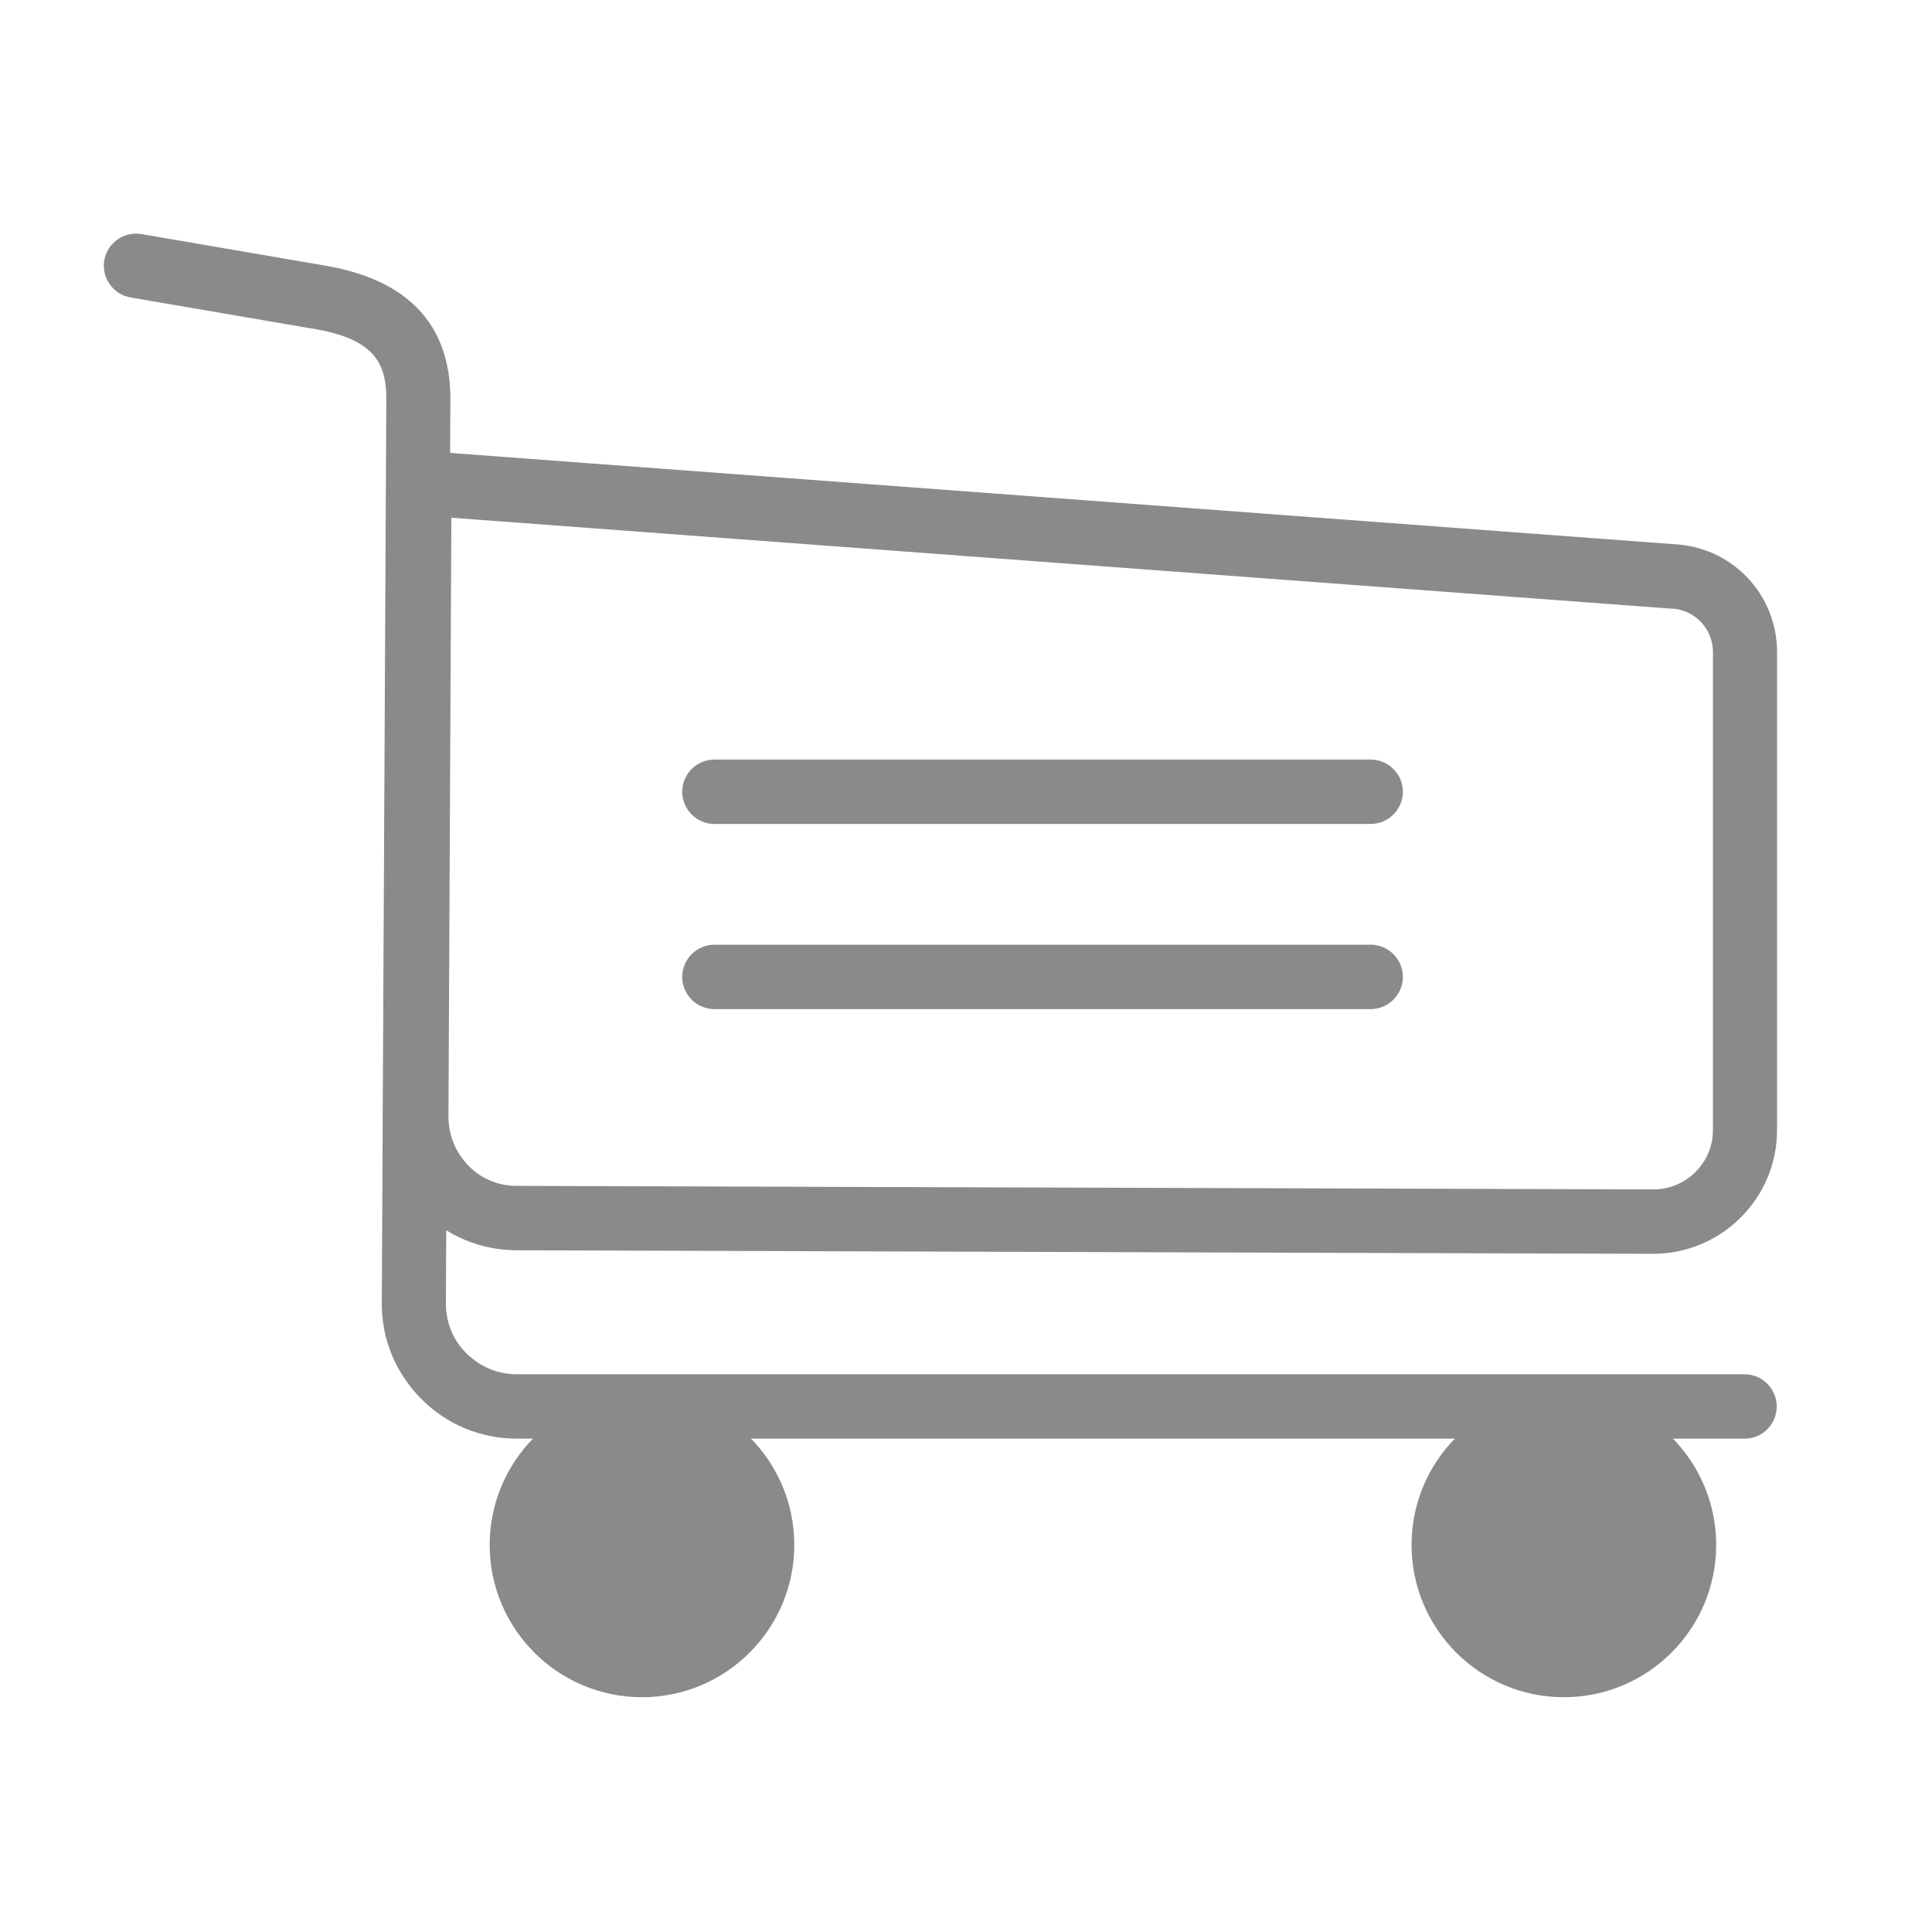
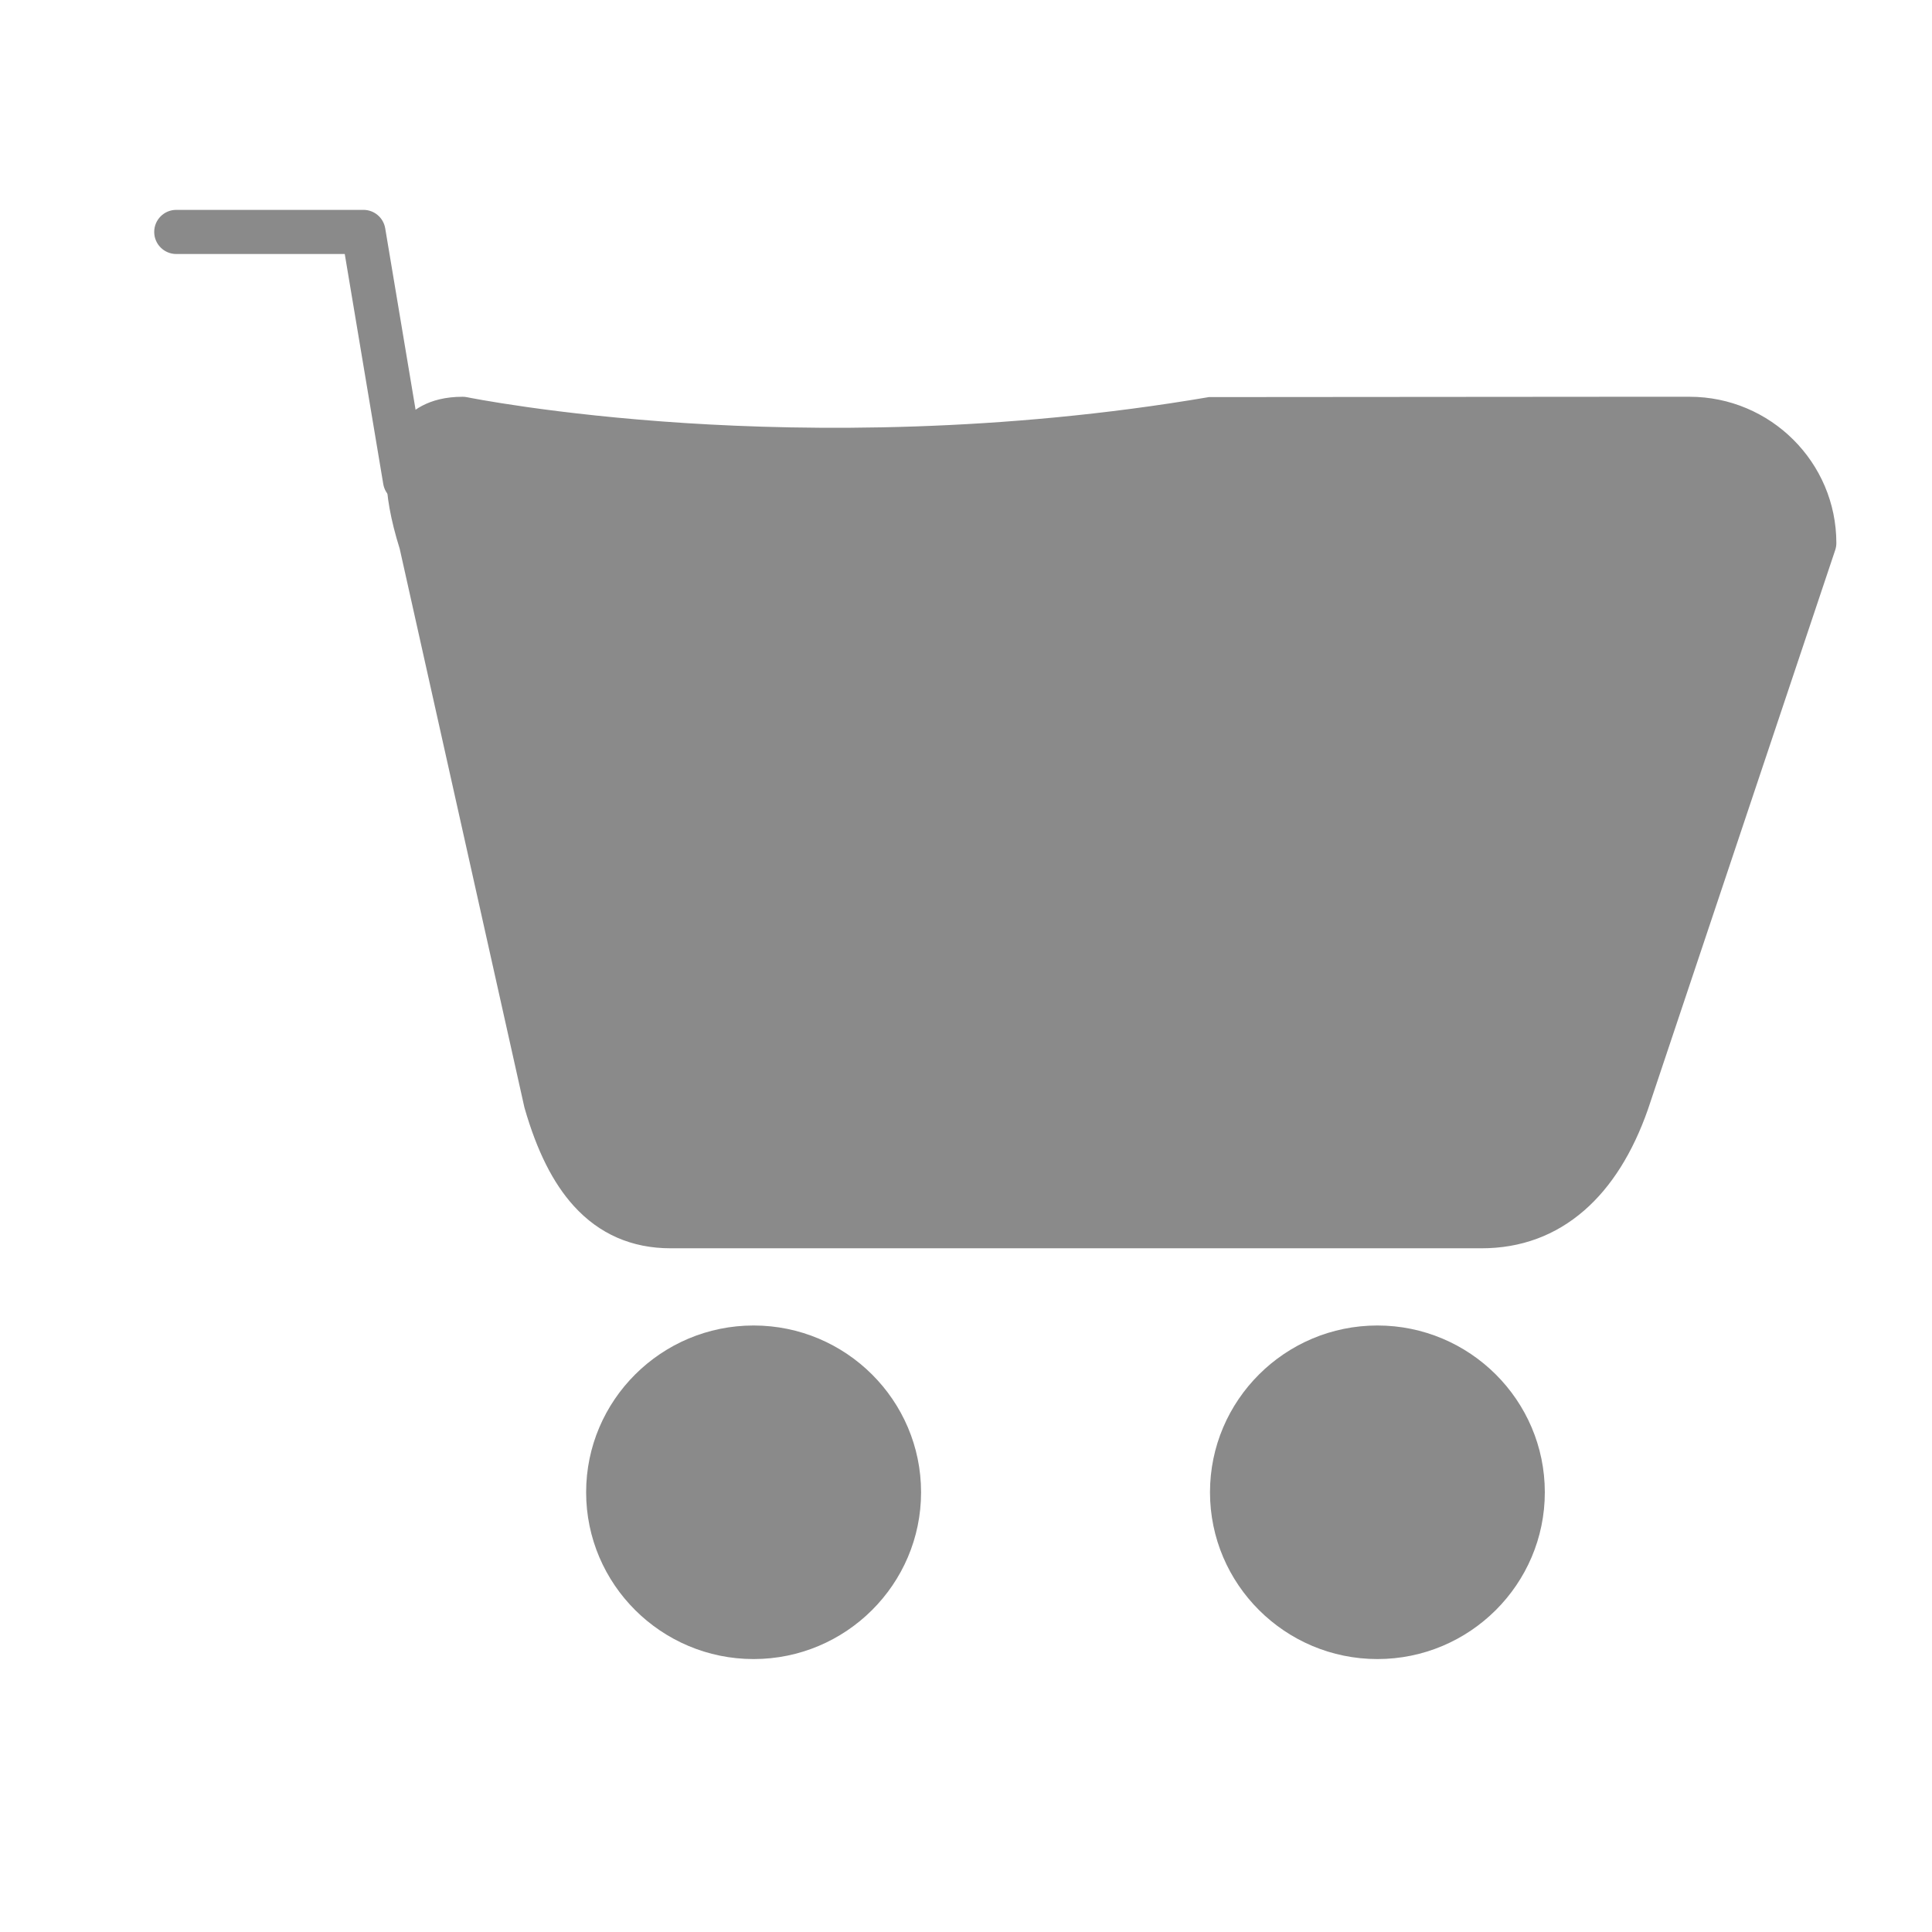
- <svg xmlns="http://www.w3.org/2000/svg" t="1629858822674" class="icon" viewBox="0 0 1024 1024" version="1.1" p-id="15708" width="64" height="64">
+ <svg xmlns="http://www.w3.org/2000/svg" t="1639664328519" class="icon" viewBox="0 0 1024 1024" version="1.1" p-id="6465" width="64" height="64">
  <defs>
    <style type="text/css" />
  </defs>
-   <path d="M924.796 762.515H274.044c-19.285 0-37.376-7.509-50.859-21.163-13.483-13.653-20.992-31.573-20.821-50.859l2.389-479.232c0-19.115-6.656-31.915-39.765-37.205h-0.171l-95.573-16.384c-9.216-1.536-15.531-10.411-13.995-19.627 1.536-9.216 10.411-15.531 19.627-13.995l95.403 16.384c45.397 7.168 68.437 31.061 68.437 70.997L236.327 690.835c0 10.069 3.755 19.456 10.923 26.453 7.168 7.168 16.555 11.093 26.624 11.093h650.752c9.387 0 17.067 7.68 17.067 17.067s-7.509 17.067-16.896 17.067z" fill="#8a8a8a" p-id="15709" />
-   <path d="M876.156 664.553l-602.624-1.877c-18.944-0.171-36.693-7.509-50.005-20.992-13.312-13.483-20.48-31.232-20.48-50.176l1.877-353.963L886.737 288.403c30.891 1.195 55.125 26.283 55.125 57.173V599.017c0 36.181-29.525 65.536-65.707 65.536zM273.873 628.542l602.453 1.877c17.408 0 31.573-14.165 31.573-31.403V345.577c0-12.459-9.899-22.699-22.357-23.04h-0.683l-645.632-48.128-1.536 317.44c0 9.728 3.755 18.944 10.581 25.941 6.485 6.827 15.701 10.752 25.6 10.752z" fill="#8a8a8a" p-id="15710" />
-   <path d="M340.263 818.835m-63.659 0a63.659 63.659 0 1 0 127.317 0 63.659 63.659 0 1 0-127.317 0Z" fill="#8a8a8a" p-id="15711" />
-   <path d="M340.263 899.561c-44.544 0-80.725-36.181-80.725-80.725s36.181-80.725 80.725-80.725c44.544 0 80.725 36.181 80.725 80.725s-36.181 80.725-80.725 80.725z m0-127.317c-25.771 0-46.592 20.821-46.592 46.592s20.821 46.592 46.592 46.592 46.592-20.821 46.592-46.592-20.821-46.592-46.592-46.592z" fill="#8a8a8a" p-id="15712" />
-   <path d="M828.881 818.835m-63.659 0a63.659 63.659 0 1 0 127.317 0 63.659 63.659 0 1 0-127.317 0Z" fill="#8a8a8a" p-id="15713" />
-   <path d="M828.881 899.561c-44.544 0-80.725-36.181-80.725-80.725s36.181-80.725 80.725-80.725 80.725 36.181 80.725 80.725-36.181 80.725-80.725 80.725z m0-127.317c-25.771 0-46.592 20.821-46.592 46.592s20.821 46.592 46.592 46.592 46.592-20.821 46.592-46.592-20.821-46.592-46.592-46.592z" fill="#8a8a8a" p-id="15714" />
-   <path d="M726.481 436.713H378.663c-9.387 0-17.067-7.68-17.067-17.067s7.68-17.067 17.067-17.067h347.819c9.387 0 17.067 7.68 17.067 17.067s-7.68 17.067-17.067 17.067zM726.481 534.846H378.663c-9.387 0-17.067-7.68-17.067-17.067s7.68-17.067 17.067-17.067h347.819c9.387 0 17.067 7.68 17.067 17.067s-7.68 17.067-17.067 17.067z" fill="#8a8a8a" p-id="15715" />
+   <path d="M730.055 879.336c-48.927 0-88.734-39.656-88.734-88.399s39.805-88.399 88.734-88.399c48.927 0 88.732 39.656 88.732 88.399S778.982 879.336 730.055 879.336zM795.392 790.937M664.718 790.937" p-id="6466" fill="#8a8a8a" />
+   <path d="M399.423 879.336c-48.942 0-88.76-39.656-88.76-88.399s39.818-88.399 88.76-88.399c48.945 0 88.764 39.656 88.764 88.399S448.367 879.336 399.423 879.336zM464.789 790.937M334.06 790.937" p-id="6467" fill="#8a8a8a" />
+   <path d="M214.659 266.305c-5.611 0-10.566-4.049-11.522-9.768l-20.408-121.904L93.431 134.632c-6.461 0-11.699-5.237-11.699-11.698 0-6.461 5.237-11.698 11.699-11.698l99.198 0c5.715 0 10.595 4.129 11.538 9.766l22.043 131.671c1.066 6.373-3.234 12.402-9.607 13.47C215.952 266.254 215.302 266.305 214.659 266.305z" p-id="6468" fill="#8a8a8a" />
+   <path d="M857.787 210.294l37.692 0c42.913 0 77.828 34.779 77.828 77.532 0 1.262-0.205 2.516-0.606 3.714l-99.191 296.257c-0.017 0.049-0.034 0.098-0.05 0.147-8.076 23.09-19.422 41.115-33.73 53.574-15.317 13.339-33.64 20.101-54.466 20.101L355.422 661.619c-20.549 0-37.813-7.549-51.312-22.438-10.989-12.12-19.514-29.084-26.063-51.864-0.064-0.227-0.122-0.453-0.174-0.685l-66.021-295.775c-9.631-30.807-9.434-52.437 0.6-66.119 4.833-6.588 14.437-14.442 32.751-14.442 0.792 0 1.582 0.081 2.359 0.24 0.444 0.09 45.446 9.216 116.158 13.728 65.153 4.158 166.103 5.137 277.037-13.801" p-id="6469" fill="#8a8a8a" />
</svg>
